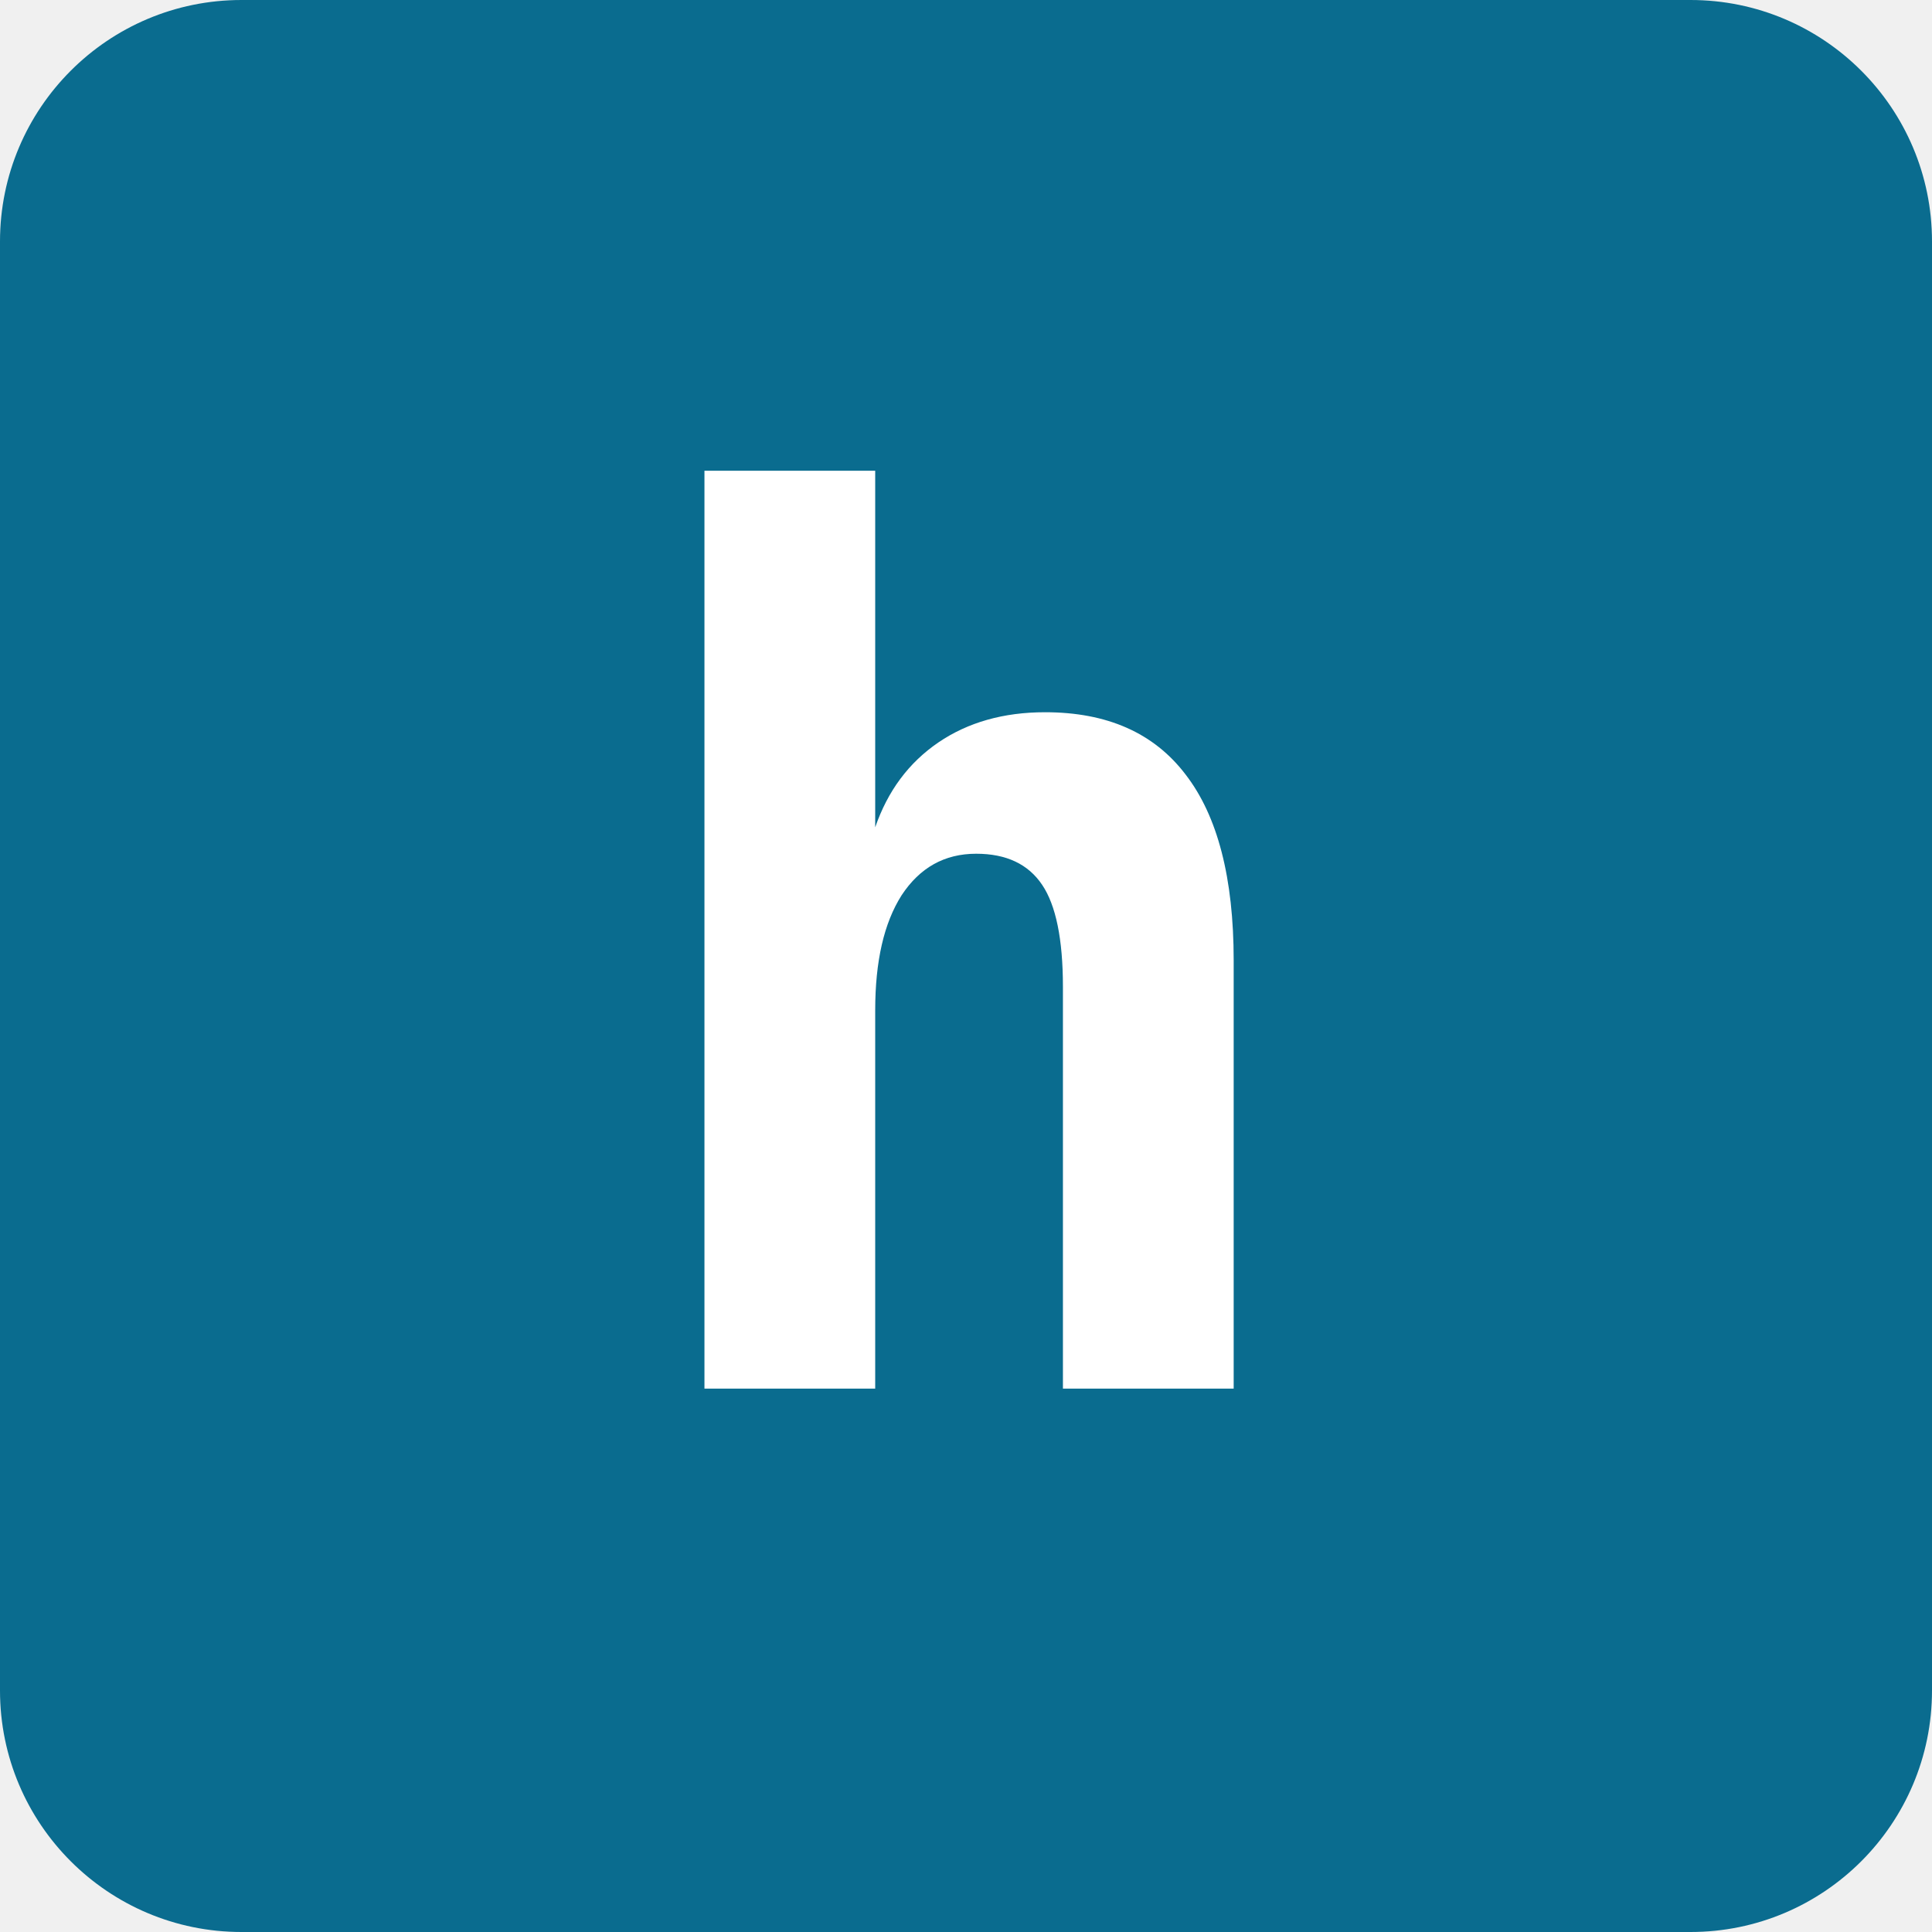
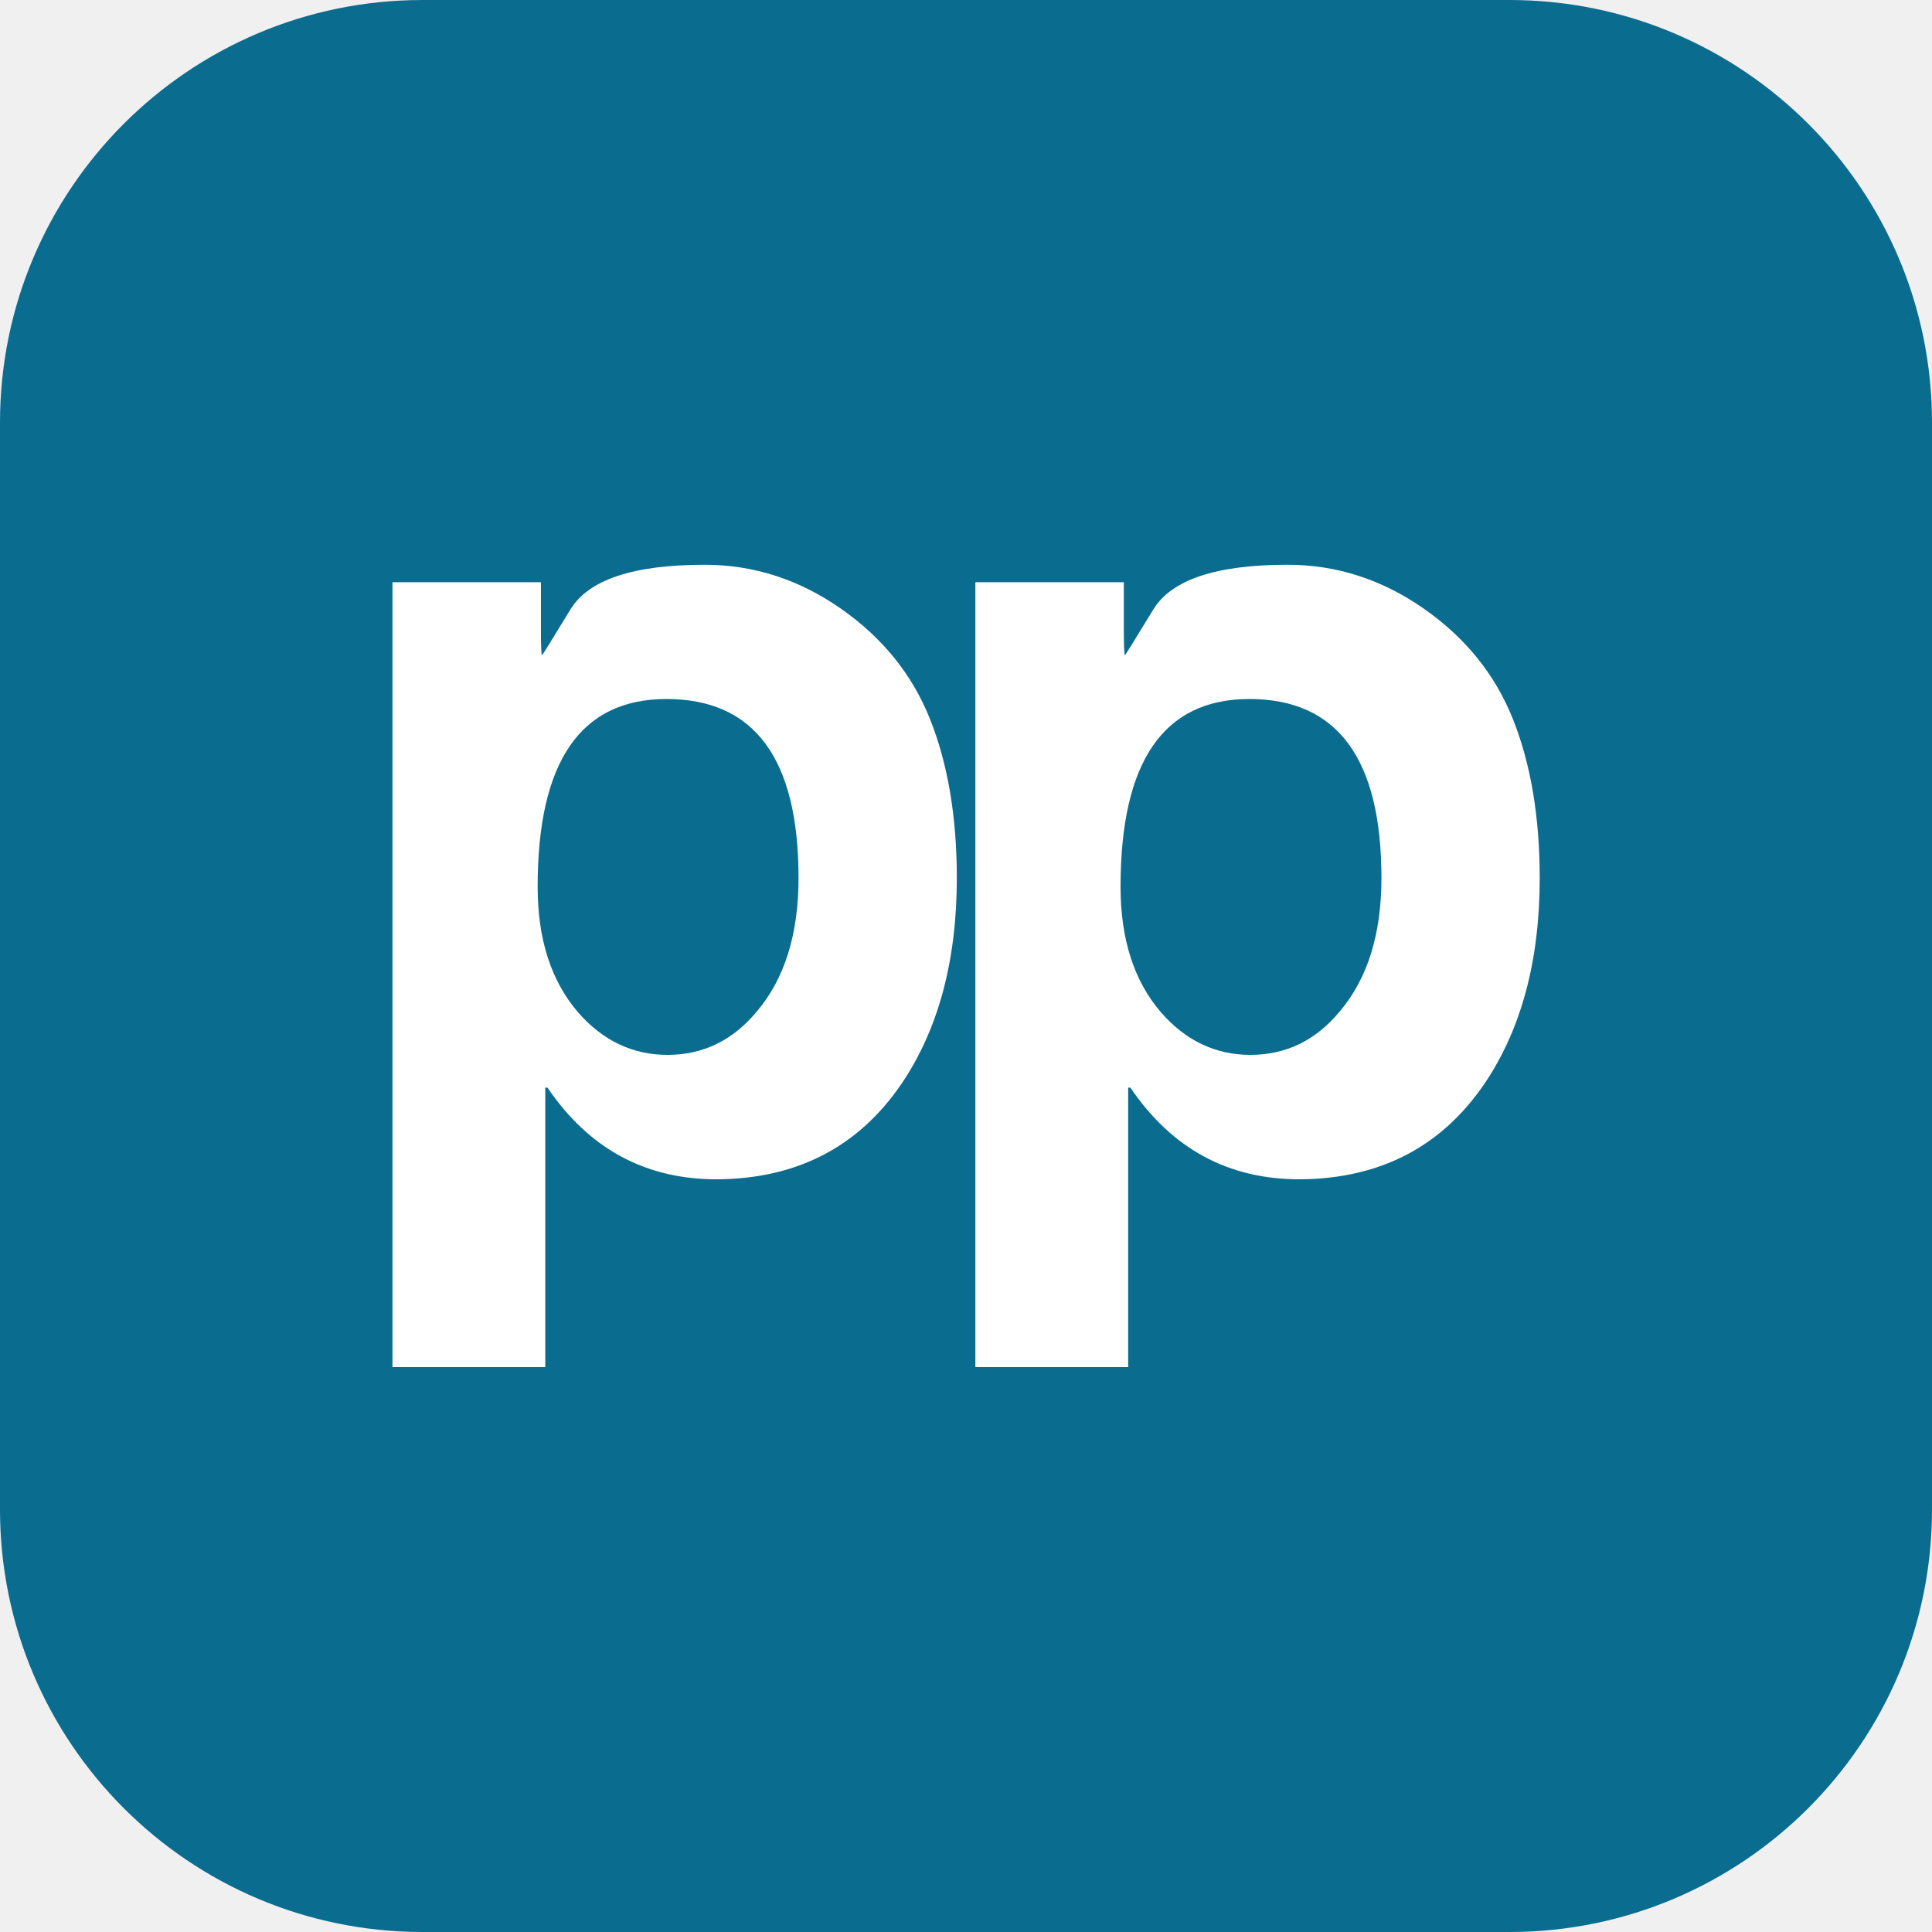
<svg xmlns="http://www.w3.org/2000/svg" viewBox="0 0 32 32">
-   <rect width="32" height="32" rx="4" fill="#0a6c8f" />
-   <text x="16" y="23" font-family="monospace" font-size="20" font-weight="700" text-anchor="middle" fill="#fff">h</text>
+   <style>.t{fill:#0a6c8f}.g{fill:#fff}@media (prefers-color-scheme:dark){.t{fill:#5cc3e8}.g{fill:#0d1014}}</style>
+   <rect class="t" width="32" height="32" rx="7" />
+   <g class="g" transform="translate(5.94 19.28) scale(0.1808)">
+     <path d="M40.3 -26.2Q40.3 -42.6 28.2 -42.6Q16.4 -42.6 16.4 -25.4Q16.4 -18.2 20.1 -13.9Q23.5 -10.0 28.3 -10.0Q33.2 -10.0 36.5 -14.0Q40.3 -18.5 40.3 -26.2ZM54.8 -26.2Q54.8 -14.8 49.7 -7.3Q43.8 1.3 32.9 1.4H32.8Q23.0 1.4 17.3 -7.0H17.1V18.6H3.1V-53.3H16.7V-49.1Q16.7 -46.7 16.8 -46.6Q16.9 -46.7 19.4 -50.8Q21.9 -54.9 31.7 -54.9Q38.4 -54.9 44.15 -50.9Q49.9 -46.9 52.35 -40.75Q54.8 -34.6 54.8 -26.2Z" />
+     <path d="M93.7 -26.2Q93.7 -42.6 81.6 -42.6Q69.8 -42.6 69.8 -25.4Q69.8 -18.2 73.5 -13.9Q76.9 -10.0 81.7 -10.0Q86.6 -10.0 89.9 -14.0Q93.7 -18.5 93.7 -26.2ZM108.2 -26.2Q108.2 -14.8 103.1 -7.3Q97.2 1.3 86.3 1.4H86.2Q76.4 1.4 70.7 -7.0H70.5V18.6H56.5V-53.3H70.1V-49.1Q70.1 -46.7 70.2 -46.6Q70.3 -46.7 72.8 -50.8Q75.3 -54.9 85.1 -54.9Q91.8 -54.9 97.55 -50.9Q103.3 -46.9 105.75 -40.75Q108.2 -34.6 108.2 -26.2Z" />
+   </g>
</svg>
